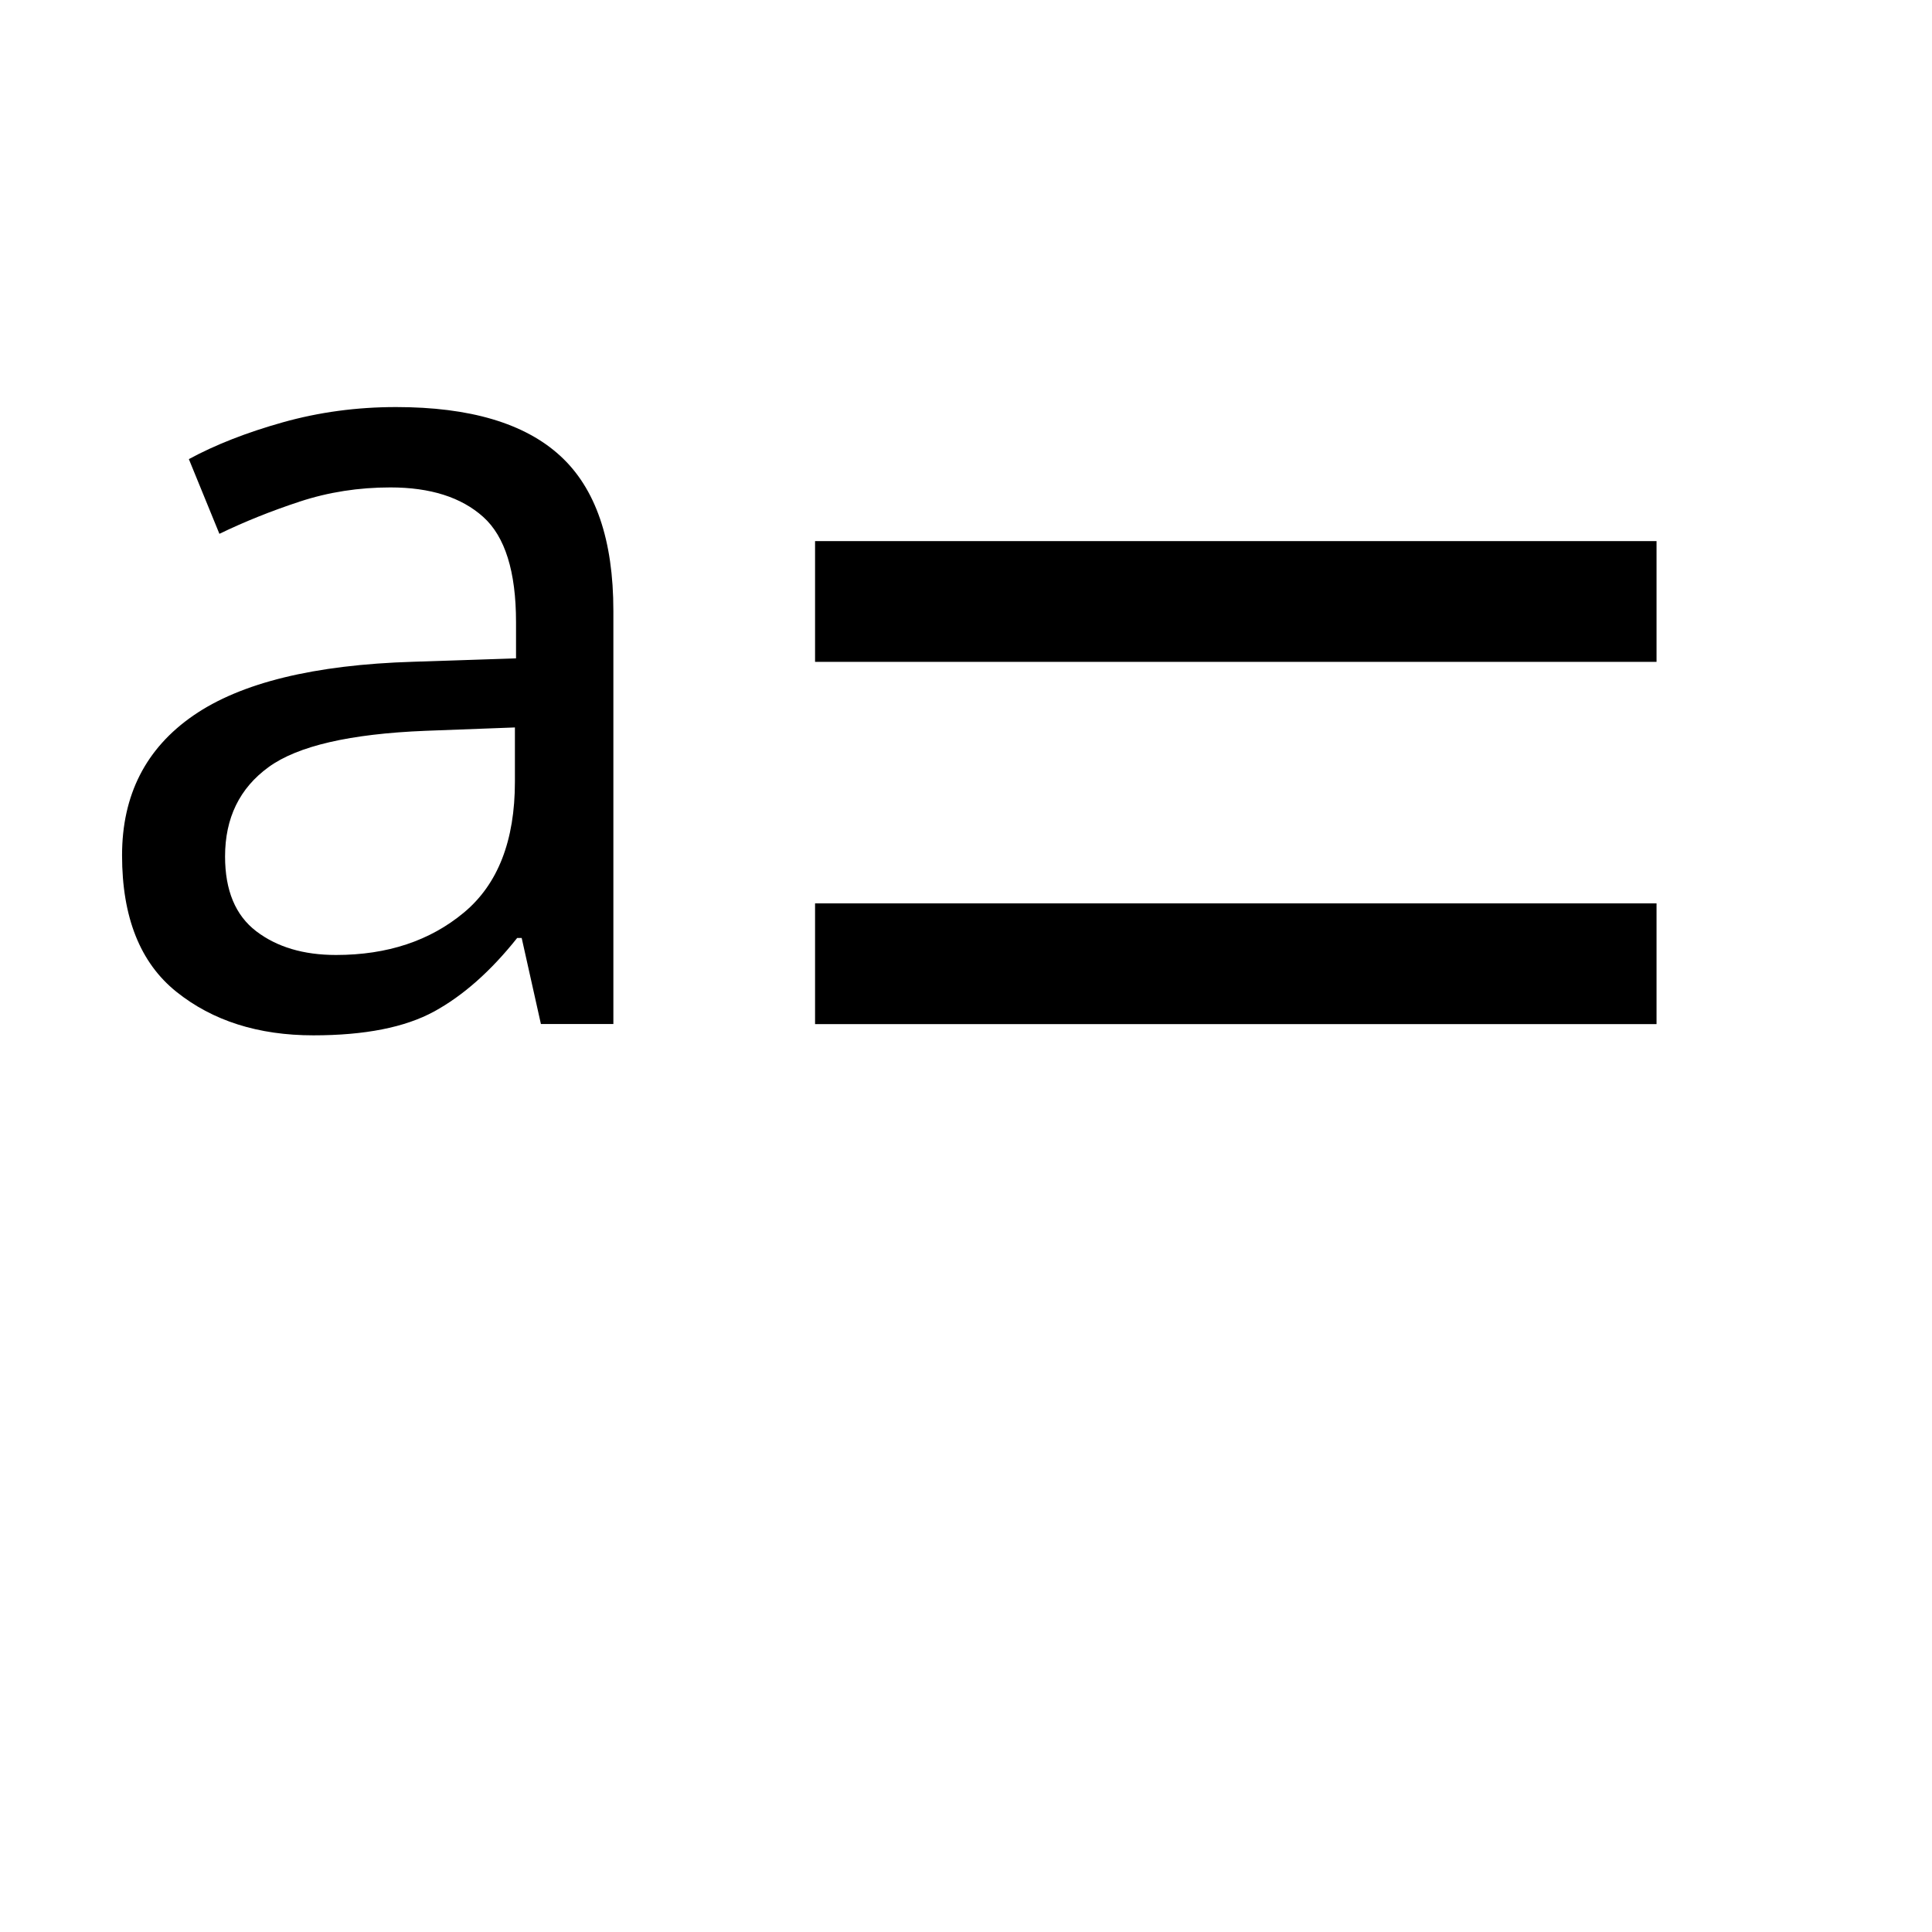
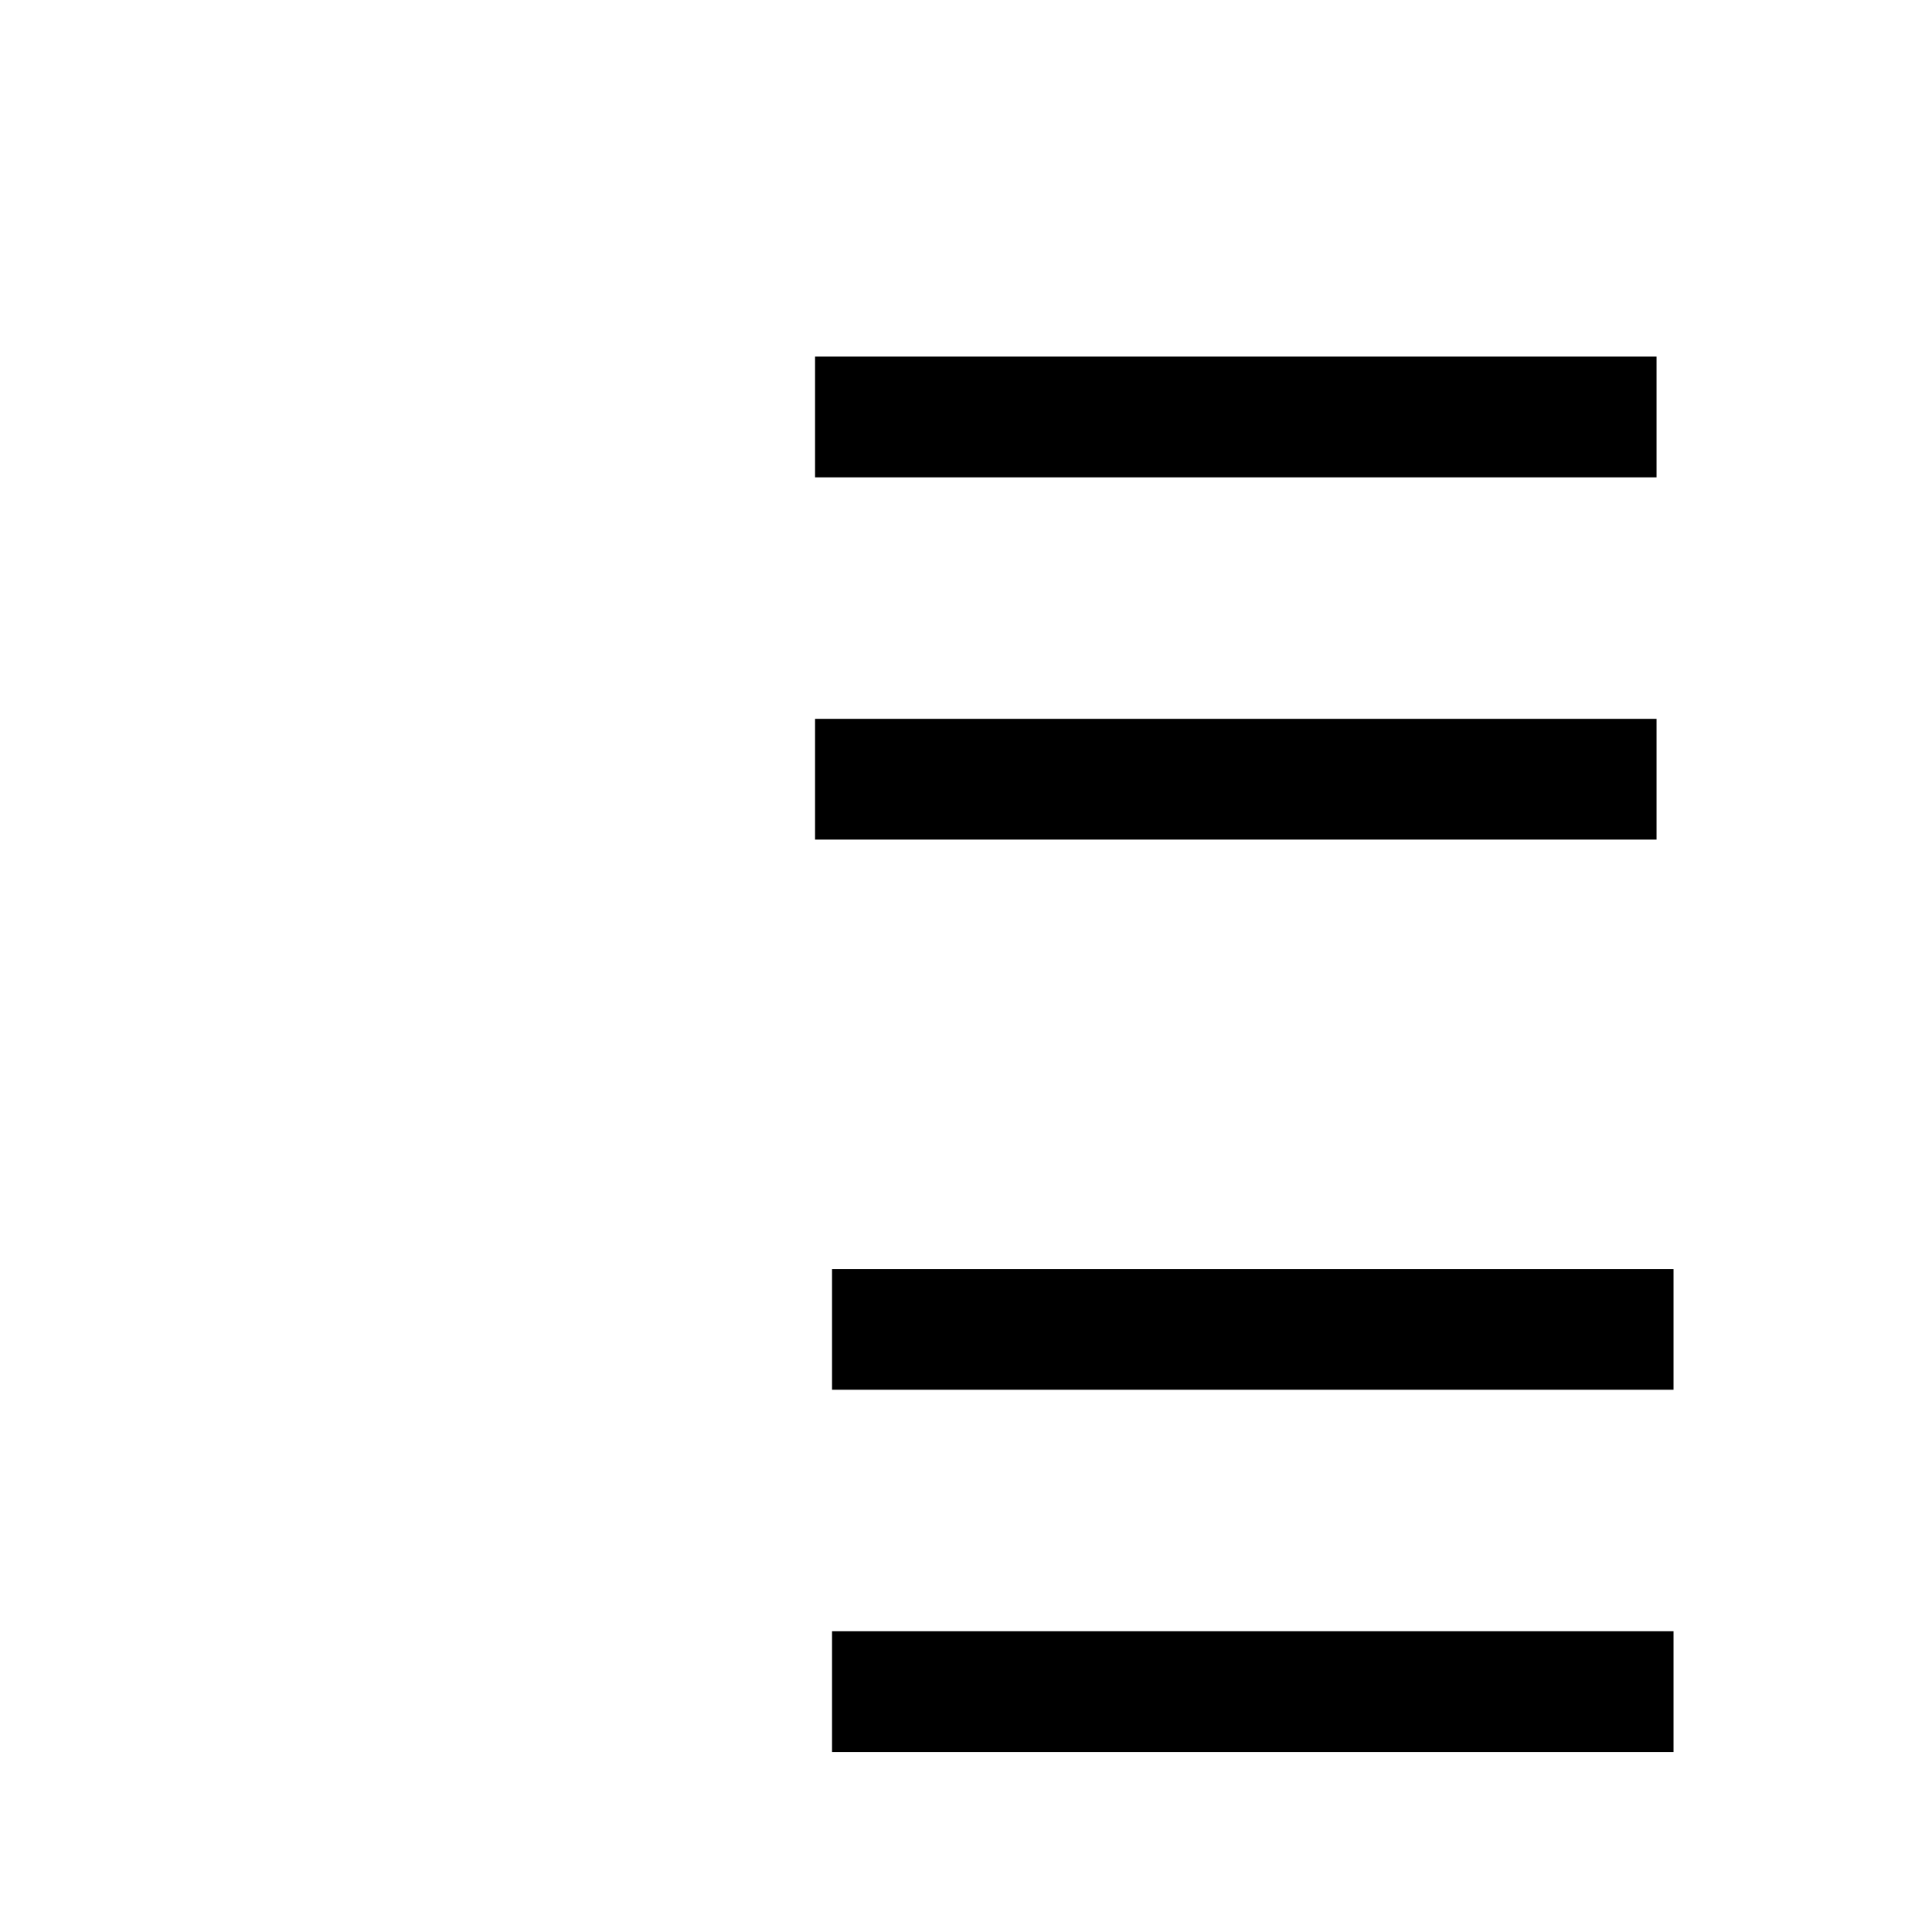
- <svg xmlns="http://www.w3.org/2000/svg" width="512" height="512" viewBox="0 0 512 512">
-   <path d="M216 239.4h223v32H216v-32zm0-96h223v32H216v-32z" />
-   <text font-family="ProximaNova-Bold" font-size="300" transform="translate(18.55 271.375)">
+ <svg xmlns="http://www.w3.org/2000/svg" x="0" y="0" version="1.1" xml:space="preserve" width="512" height="512" viewBox="0 0 512 512">
+   <style>
+         .st0{font-family:'ProximaNova-Semibold'}.st1{font-size:300px}
+     </style>
+   <path d="M216 190.5h223v32H216v-32zm0-96h223v32H216v-32z" />
+   <text class="st0 st1" transform="translate(21.85 230.225)">
        a
    </text>
+   <path d="M220.5 432.3h223v32h-223v-32zm0-96h223v32h-223v-32z" />
+   <text class="st0 st1" transform="translate(15.1 472)">
+         b
+     </text>
</svg>
